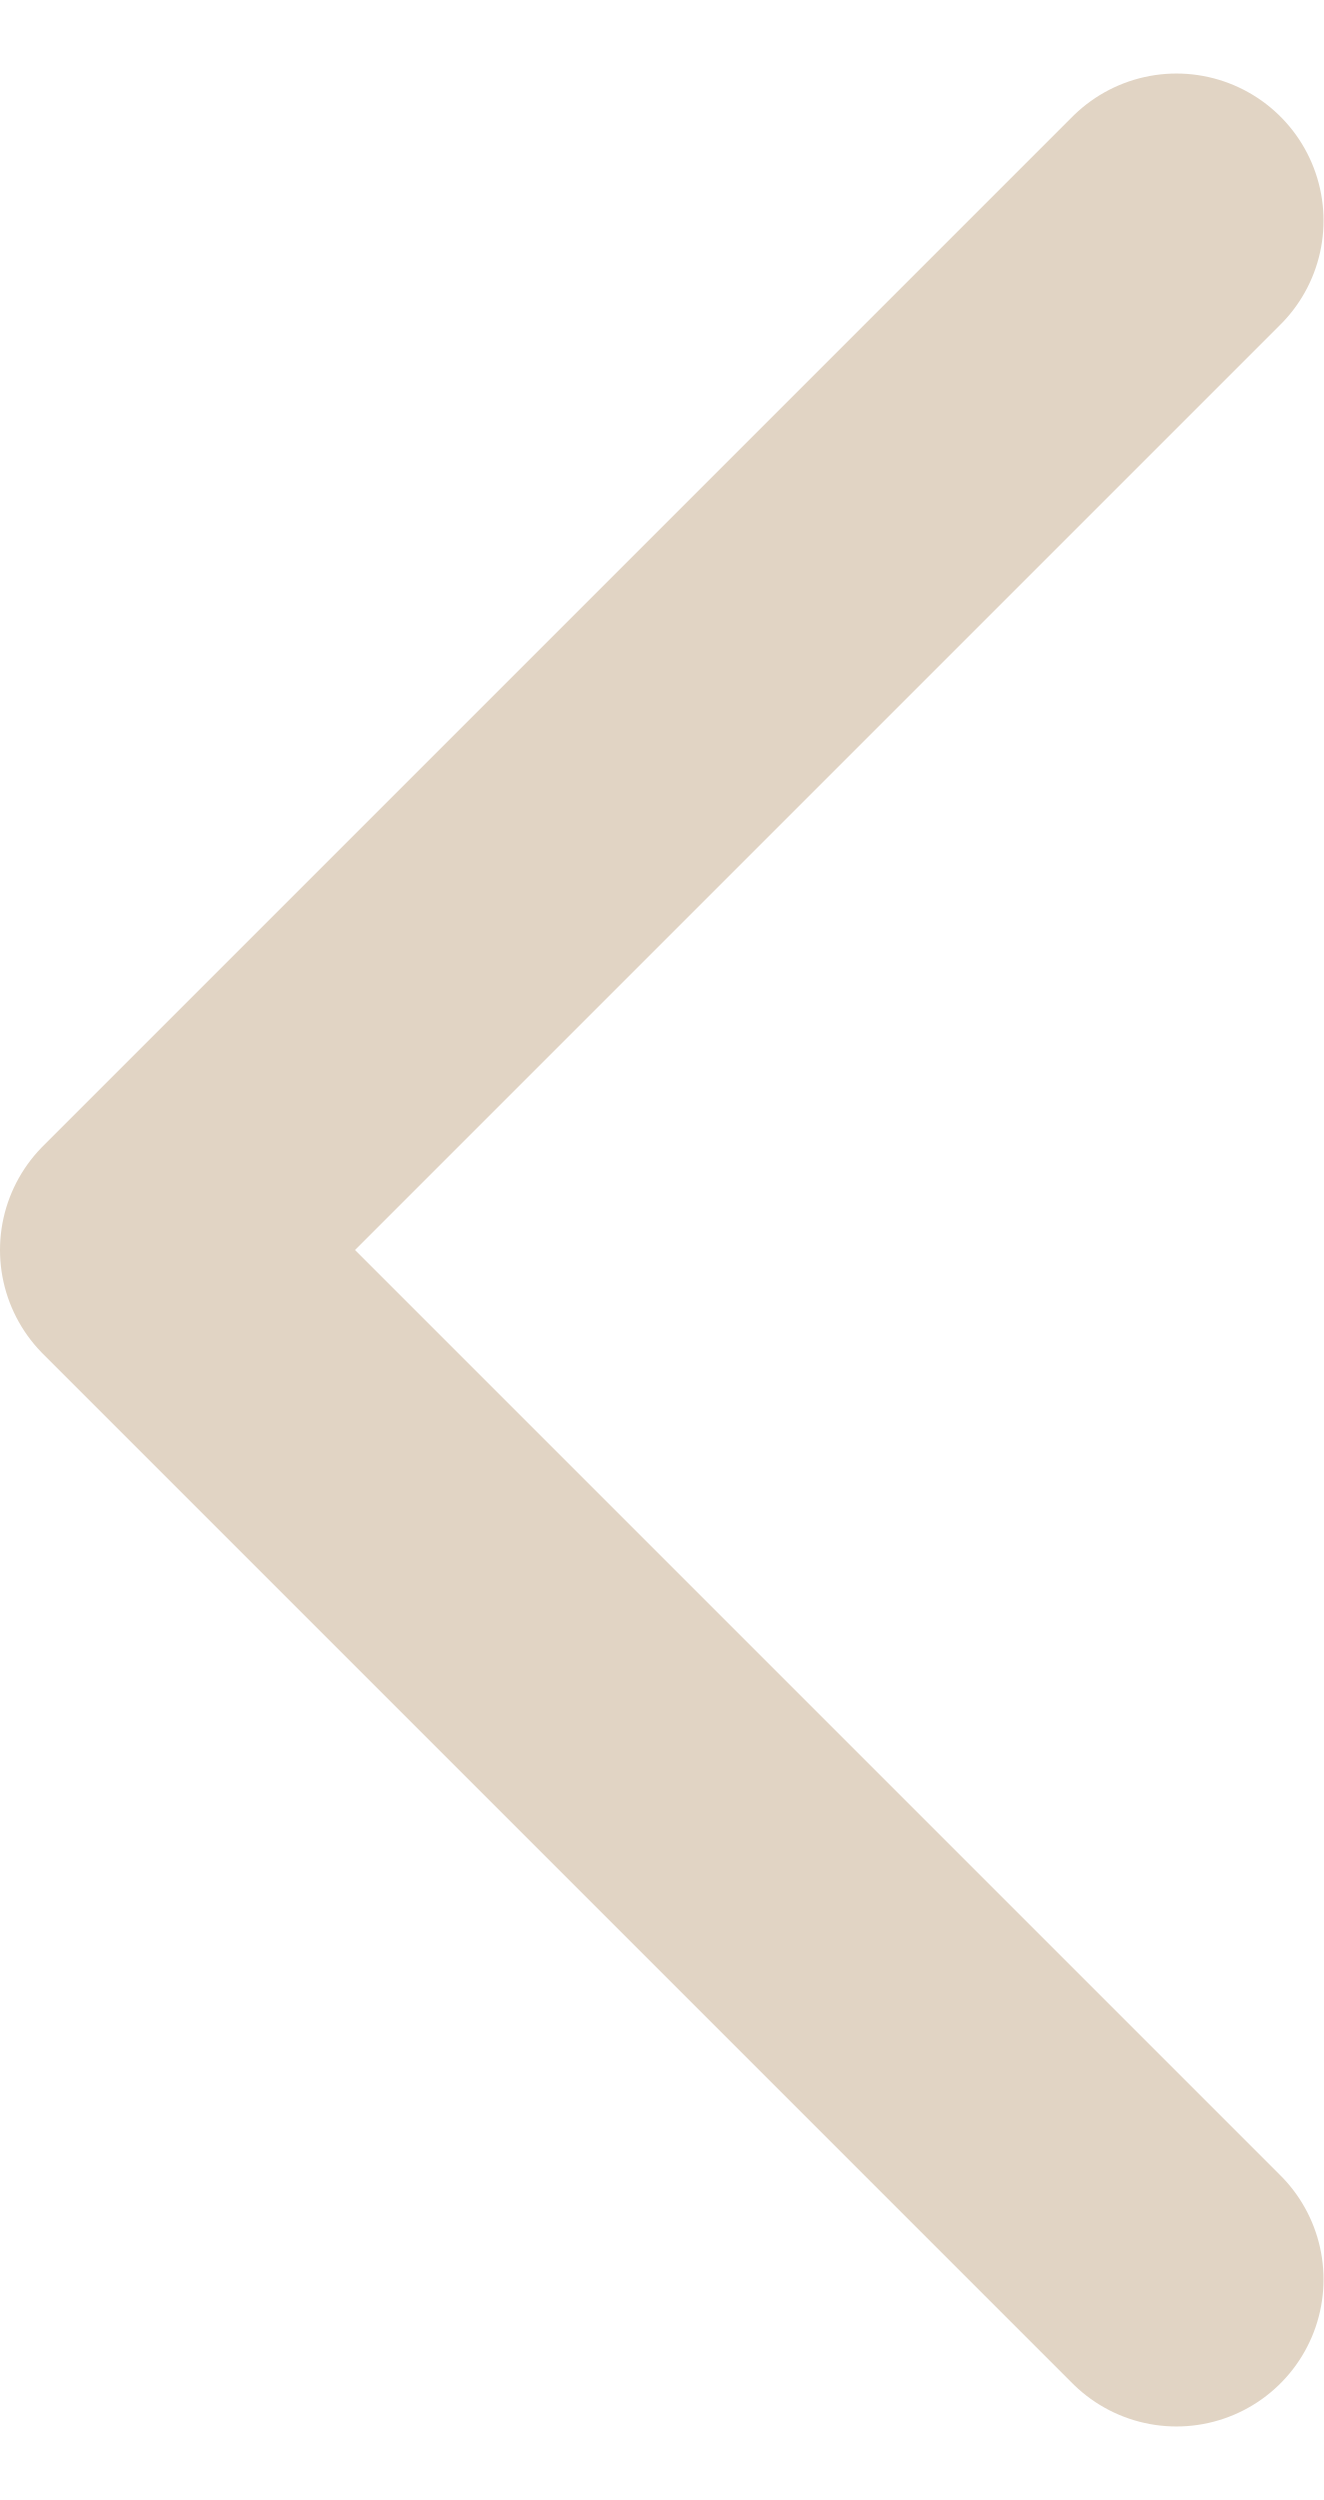
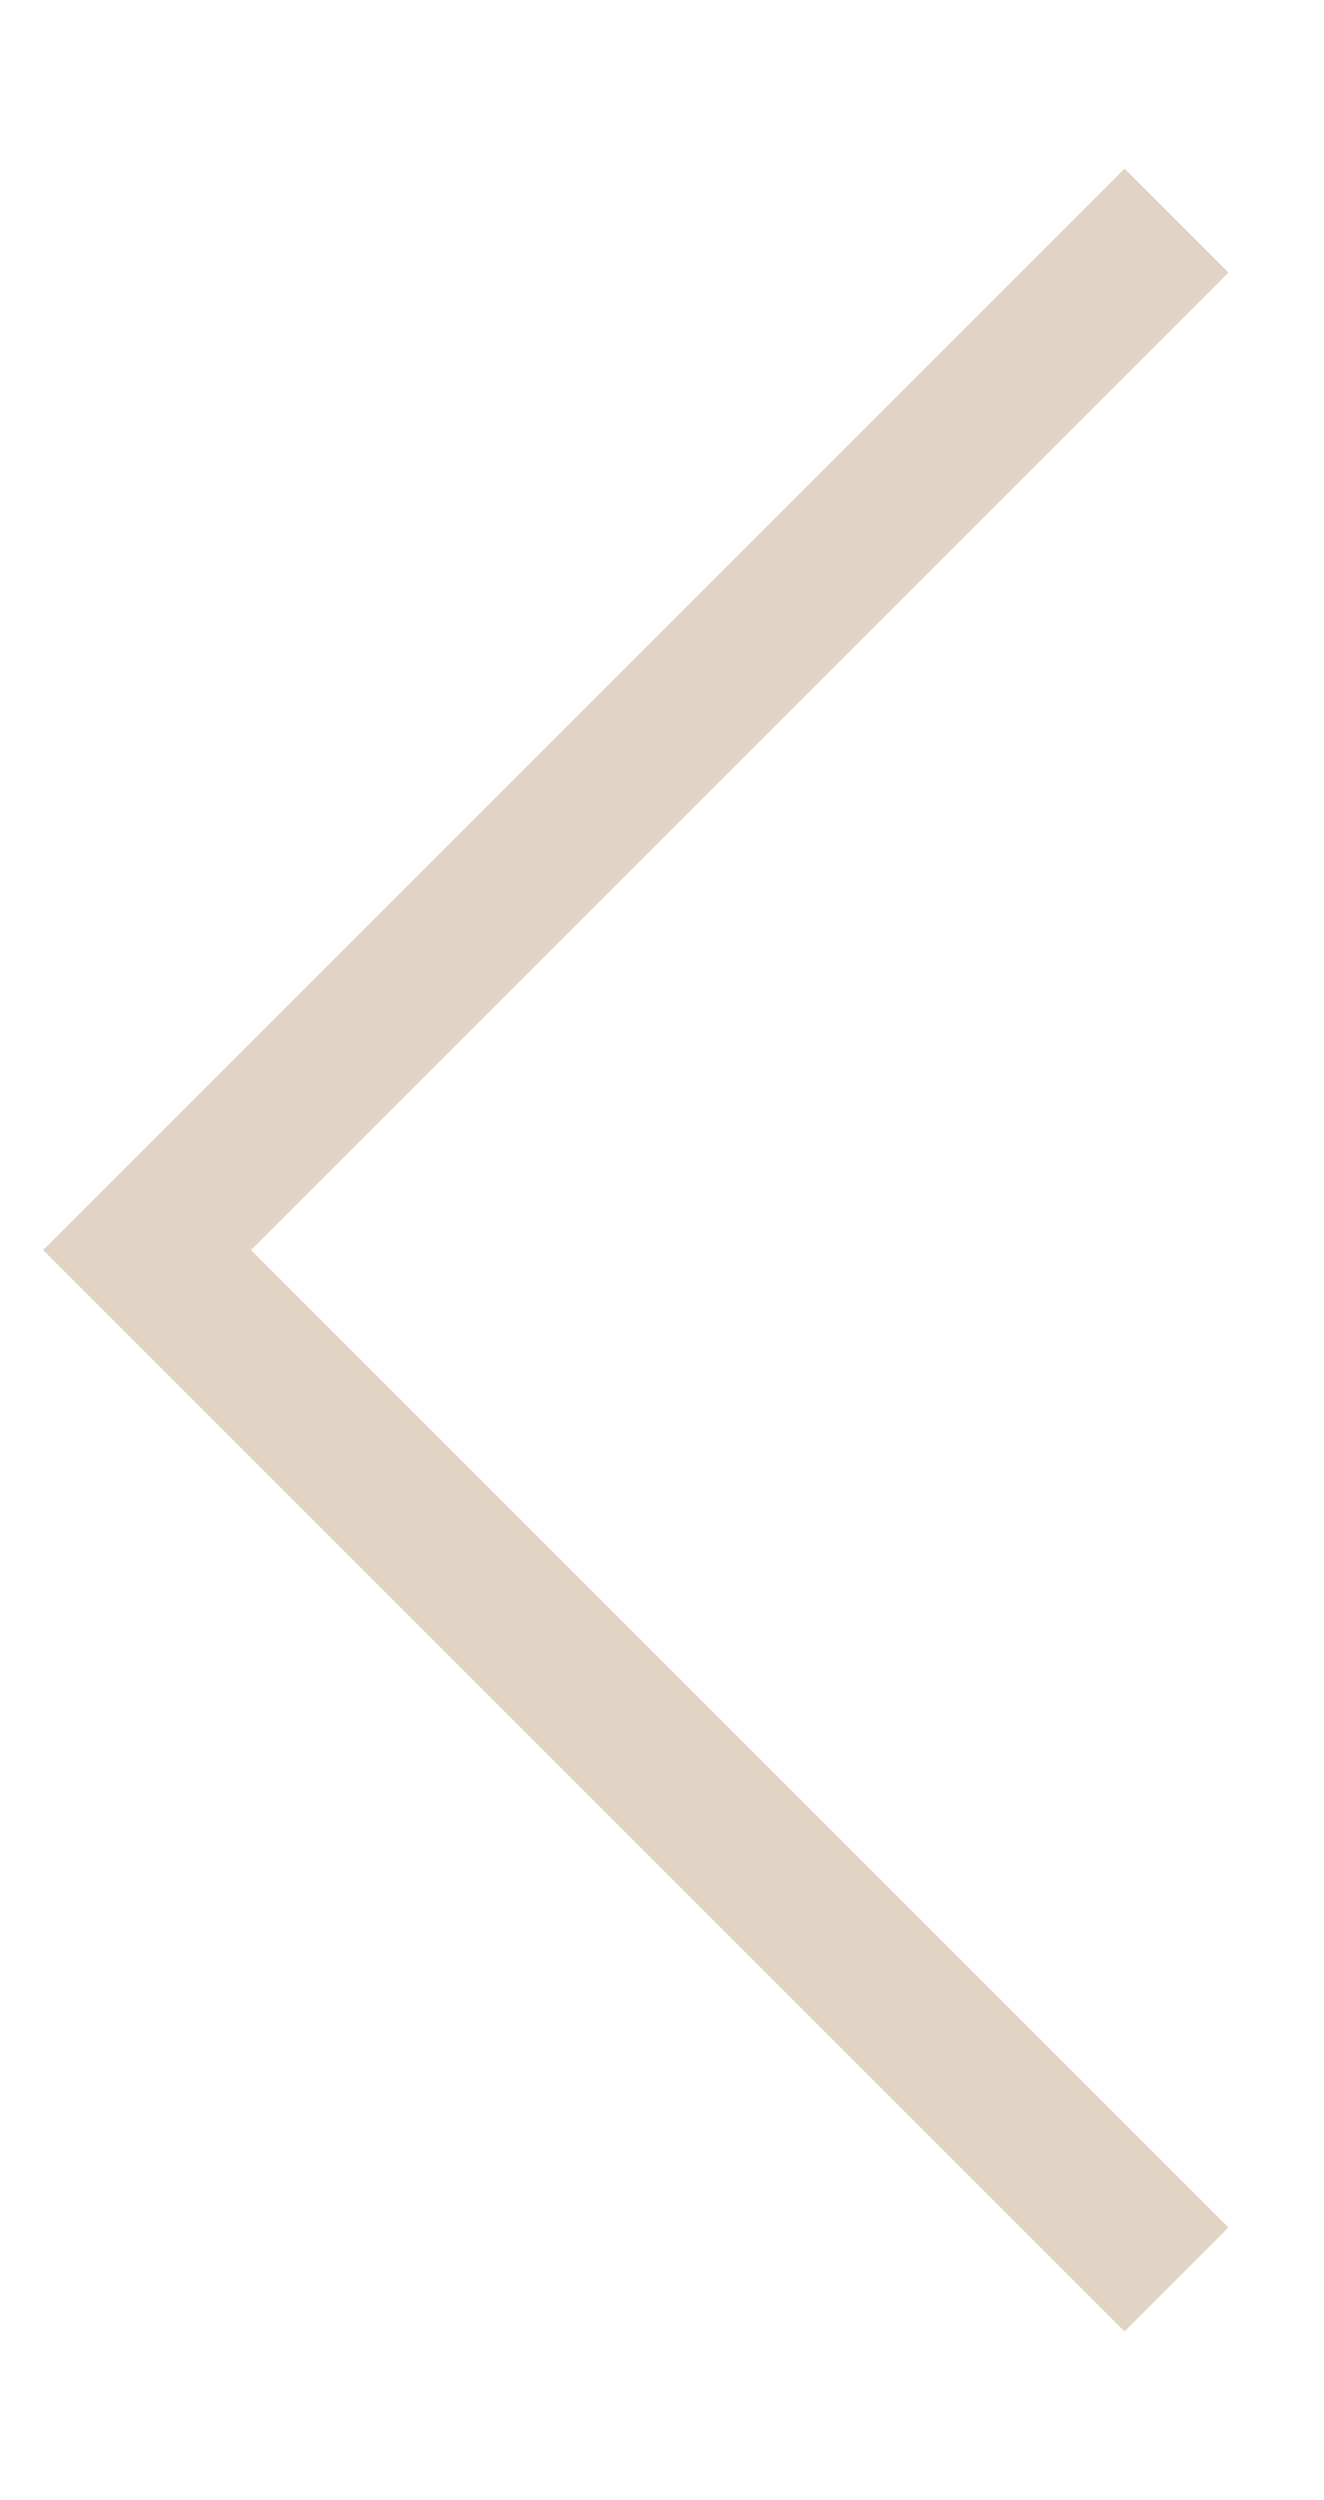
<svg xmlns="http://www.w3.org/2000/svg" width="9" height="17" viewBox="0 0 9 17" fill="none">
-   <path d="M8 15.5L1 8.5L8 1.5" stroke="#E1D4C4" stroke-width="2" stroke-linecap="round" stroke-linejoin="round" />
+   <path d="M8 15.5L1 8.5L8 1.5" stroke="#E1D4C4" strokeWidth="2" strokeLinecap="round" strokeLinejoin="round" />
</svg>
